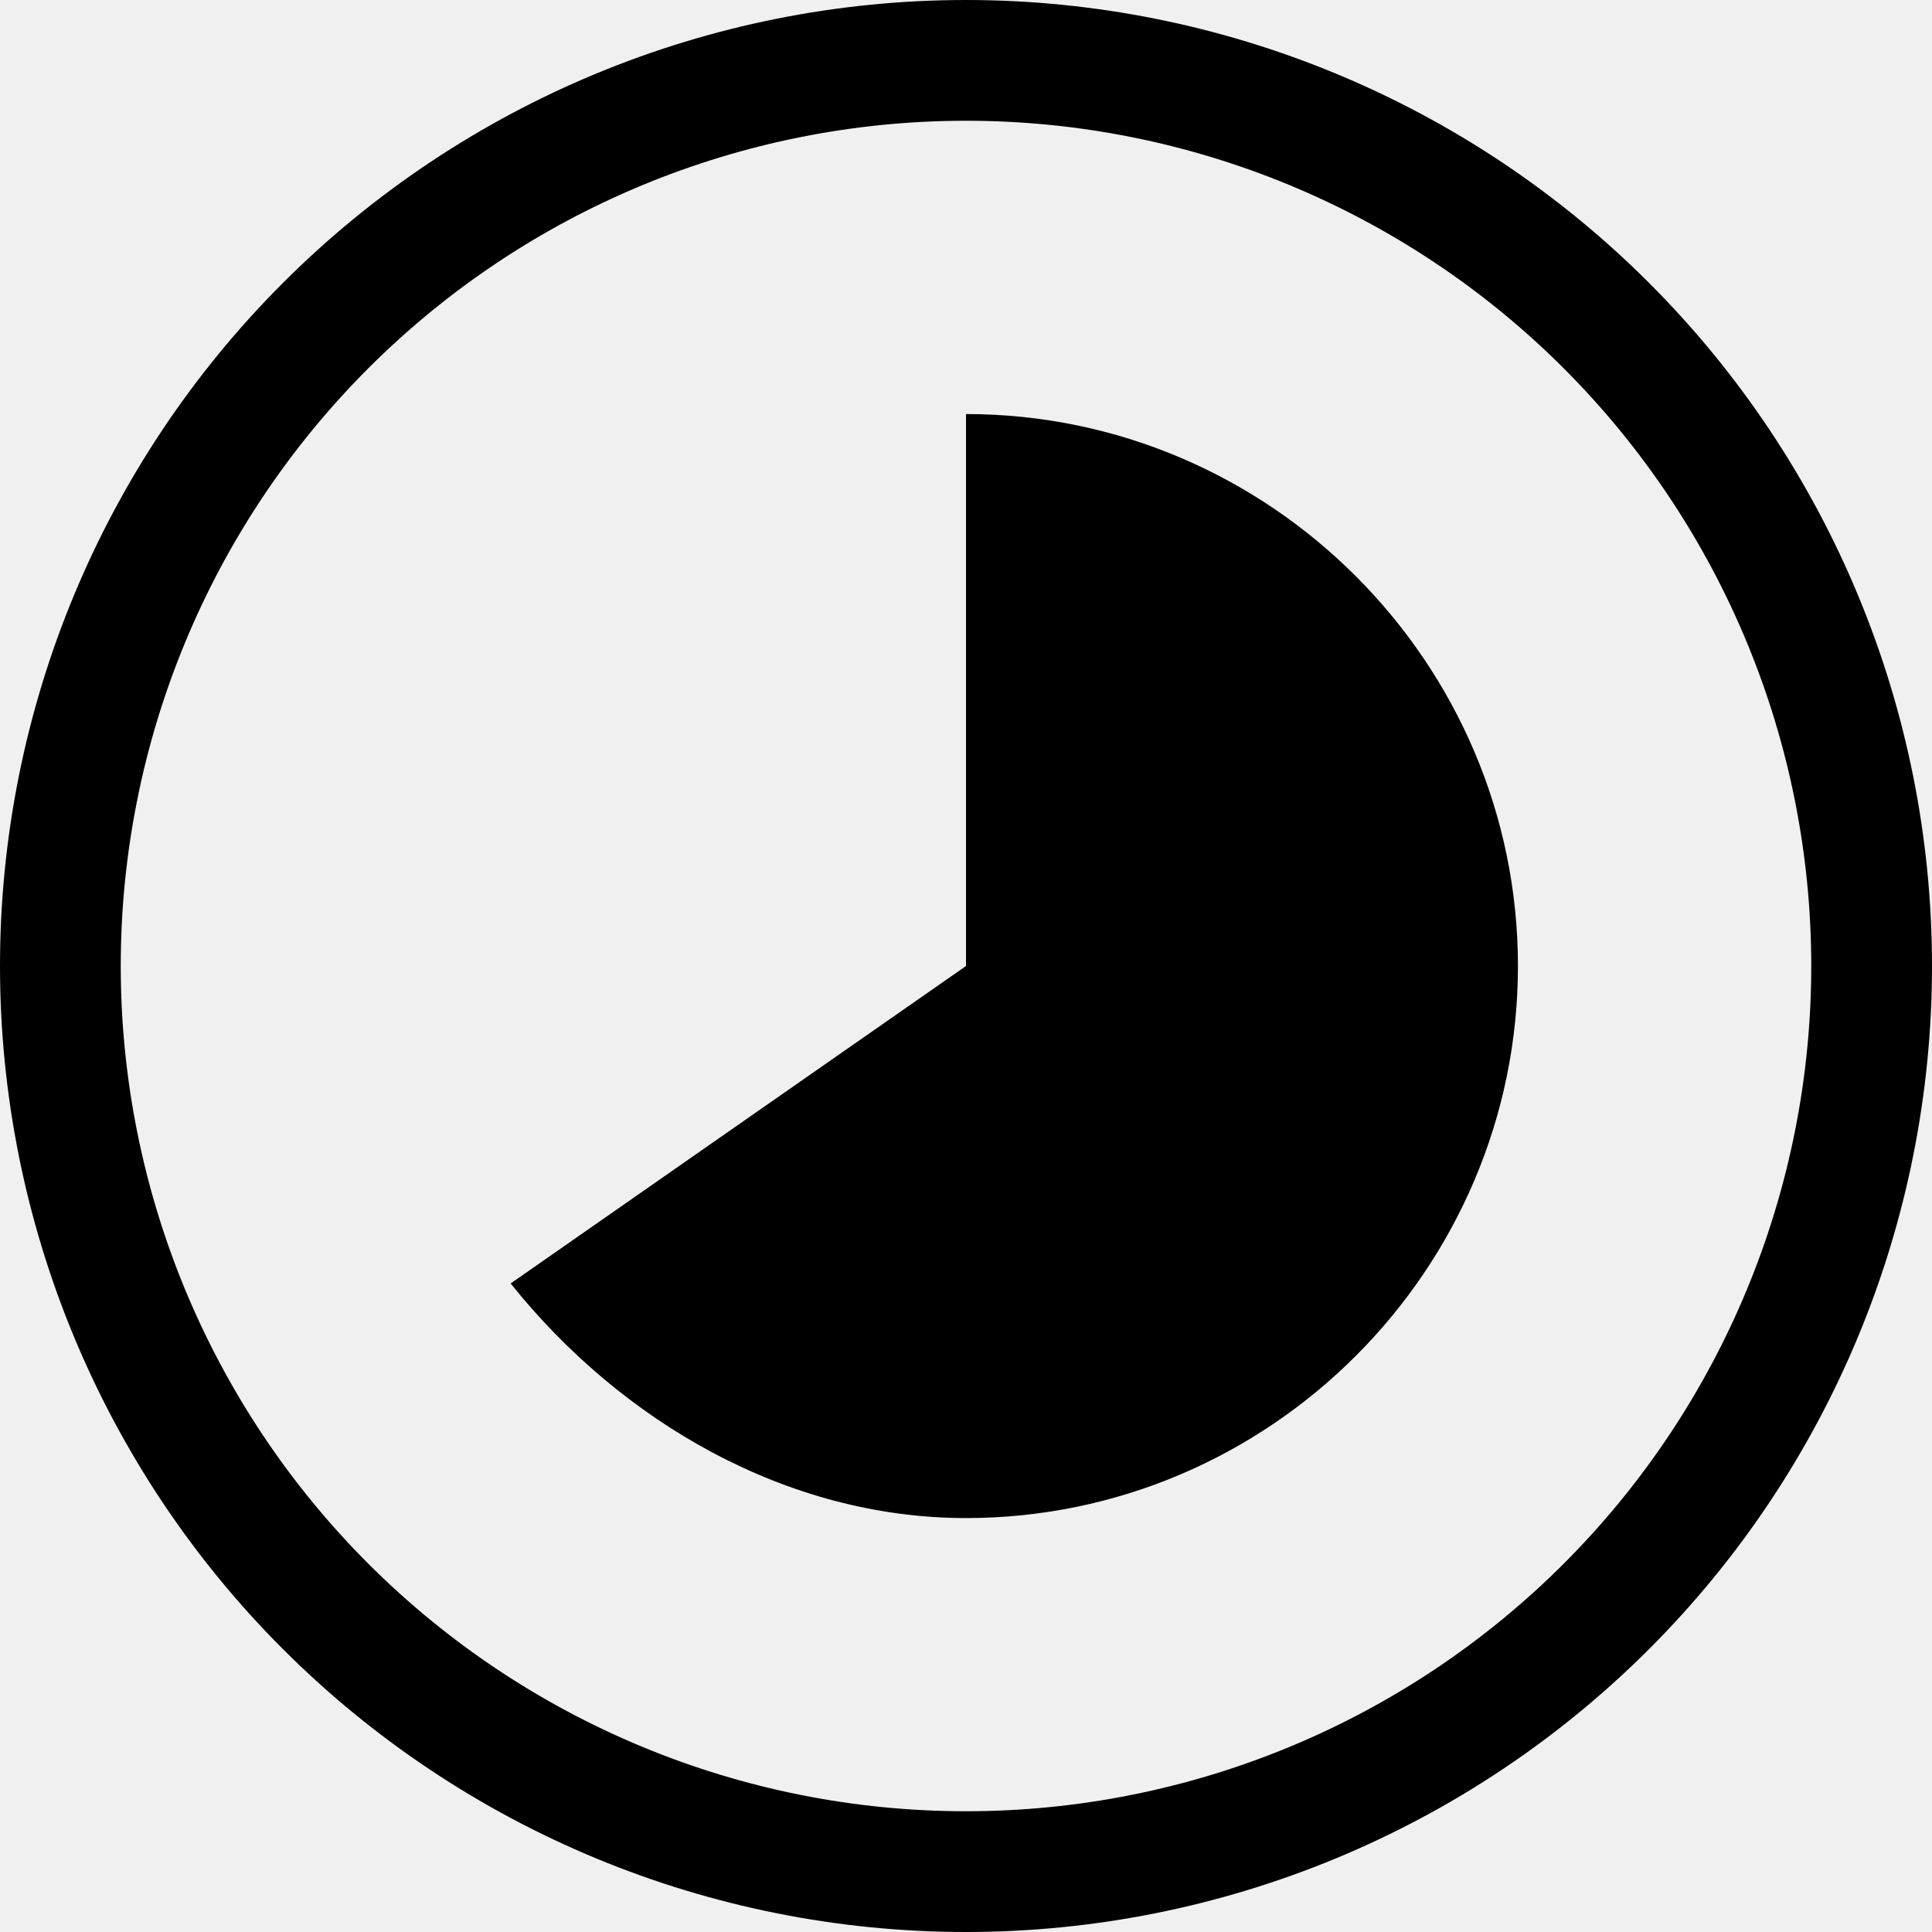
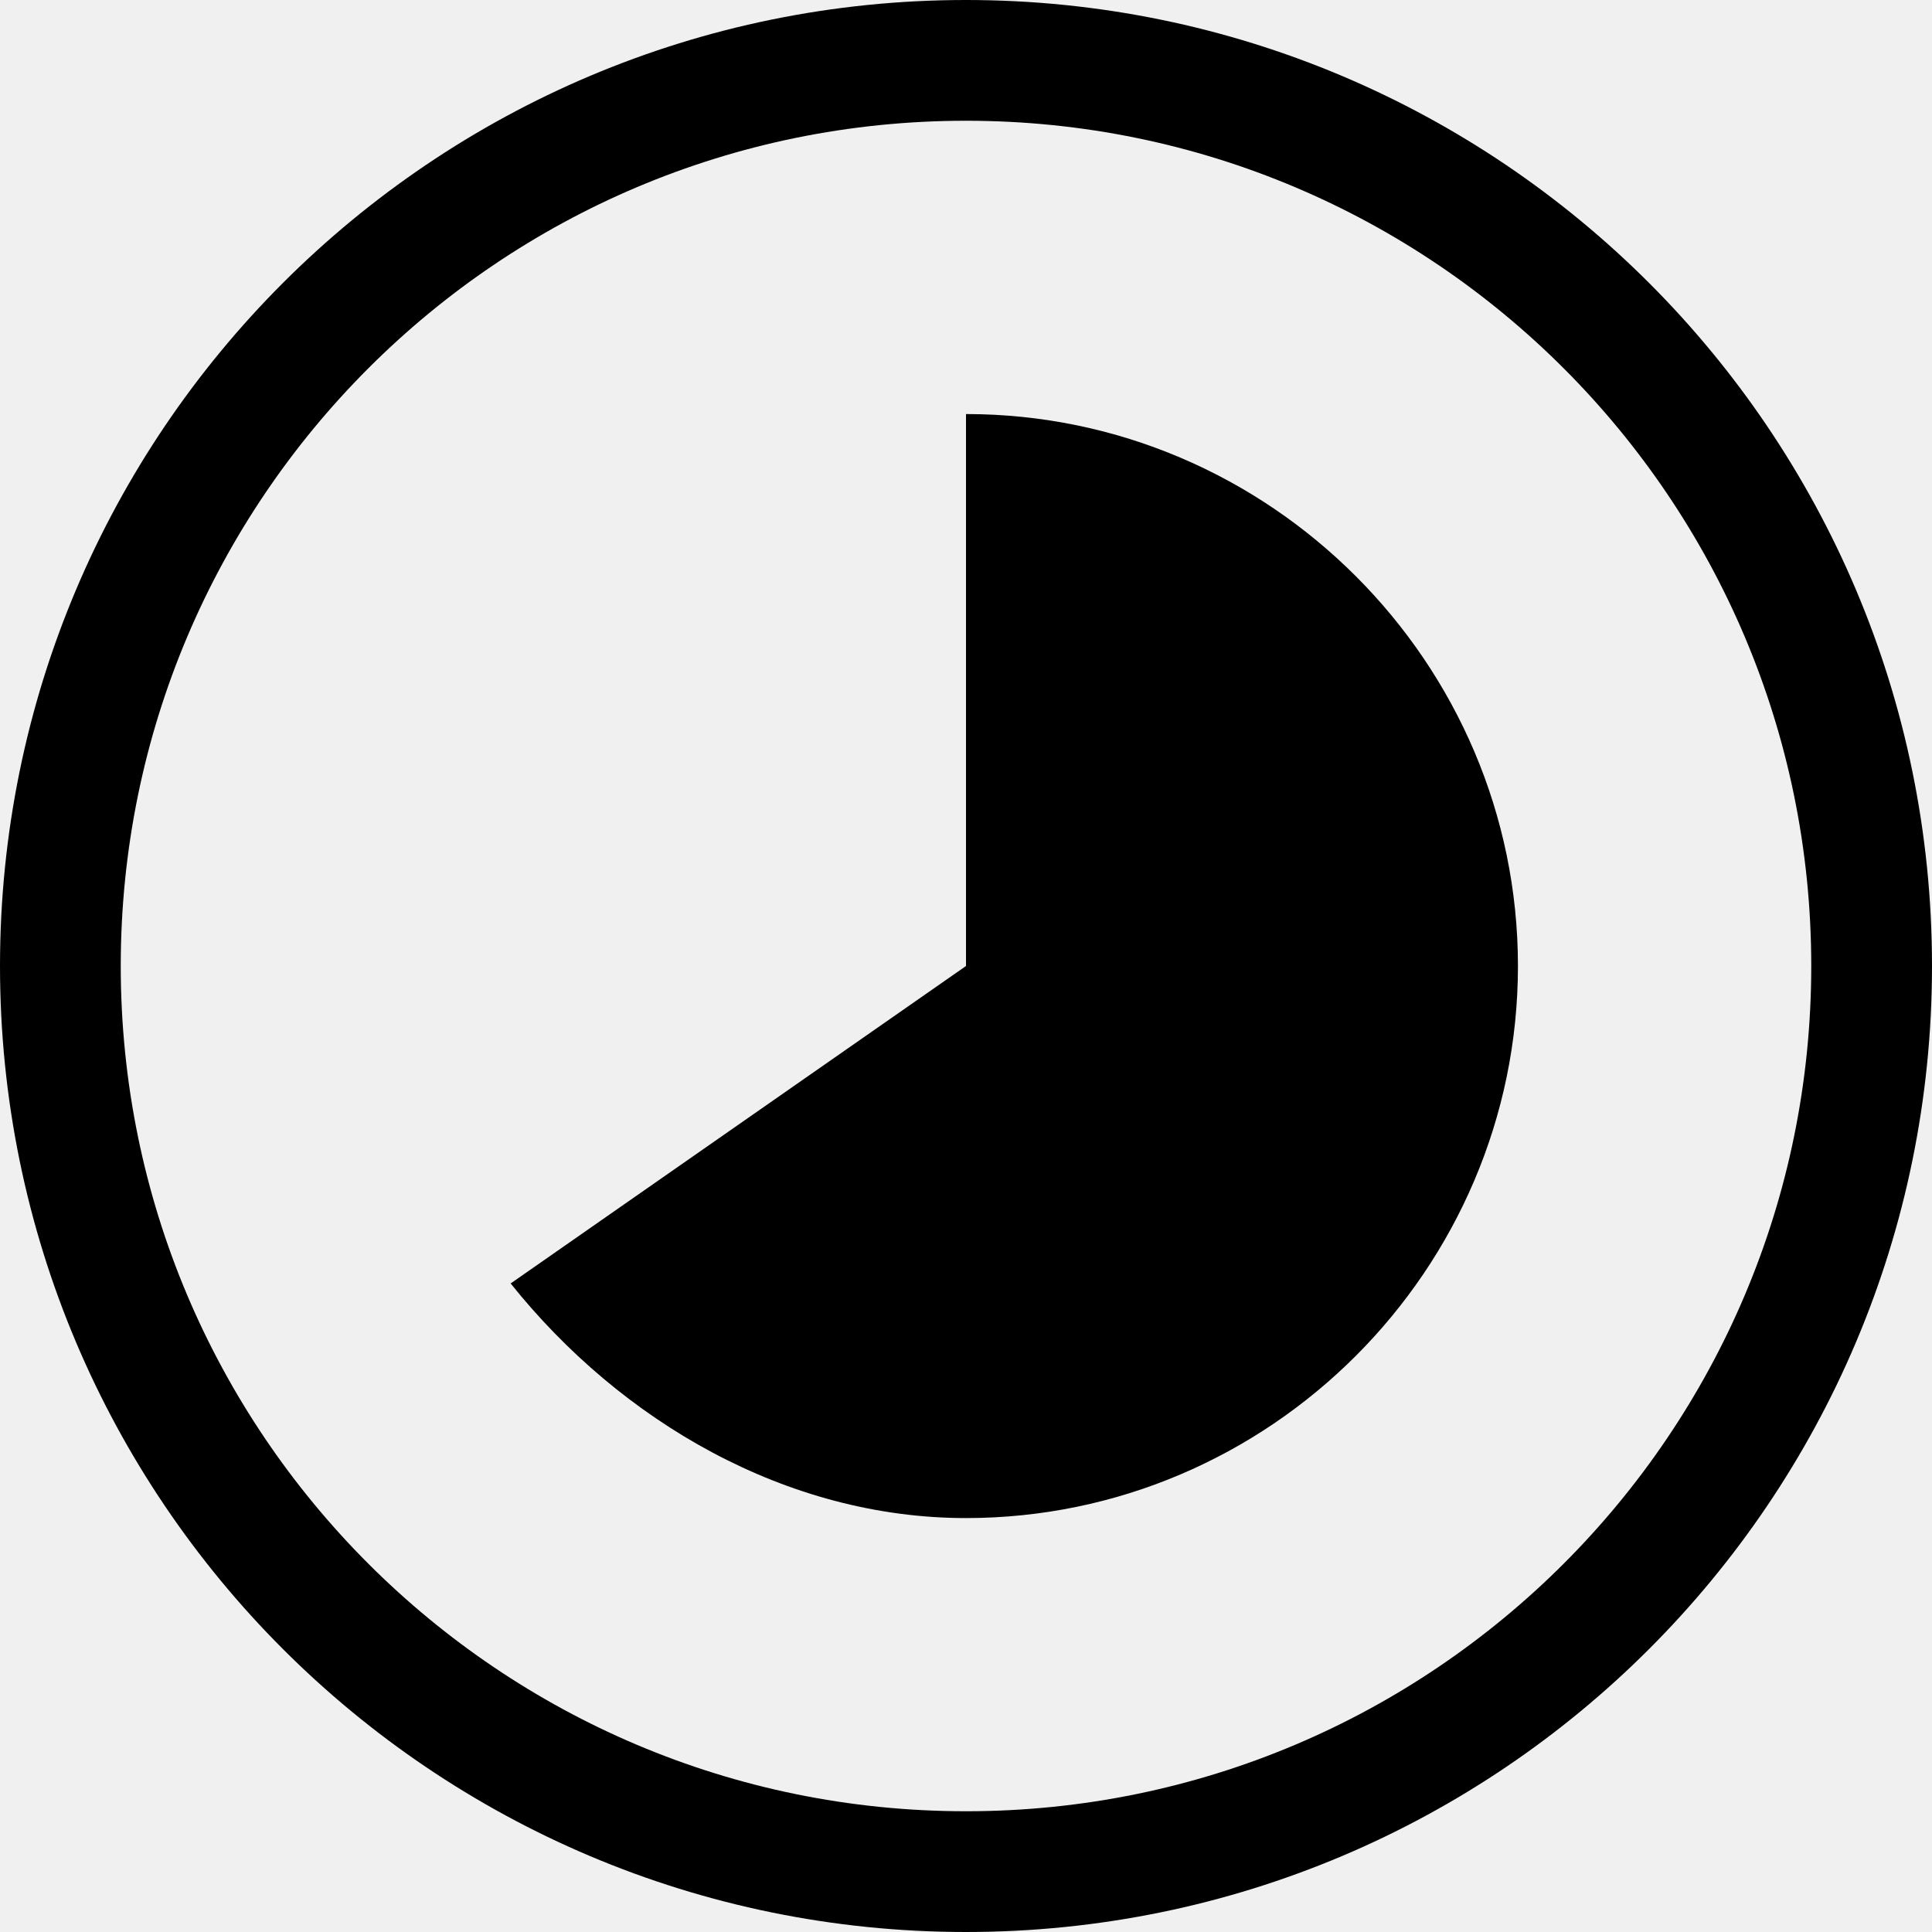
<svg xmlns="http://www.w3.org/2000/svg" width="16" height="16" viewBox="0 0 16 16" fill="none">
-   <mask id="path-1-inside-1" fill="white">
-     <path fill-rule="evenodd" clip-rule="evenodd" d="M0 8C0 5.878 0.843 3.843 2.343 2.343C3.843 0.843 5.878 0 8 0C10.122 0 12.157 0.843 13.657 2.343C15.157 3.843 16 5.878 16 8C16 10.122 15.157 12.157 13.657 13.657C12.157 15.157 10.122 16 8 16C5.878 16 3.843 15.157 2.343 13.657C0.843 12.157 0 10.122 0 8Z" />
-   </mask>
-   <path fill-rule="evenodd" clip-rule="evenodd" d="M0 8C0 5.878 0.843 3.843 2.343 2.343C3.843 0.843 5.878 0 8 0C10.122 0 12.157 0.843 13.657 2.343C15.157 3.843 16 5.878 16 8C16 10.122 15.157 12.157 13.657 13.657C12.157 15.157 10.122 16 8 16C5.878 16 3.843 15.157 2.343 13.657C0.843 12.157 0 10.122 0 8Z" stroke="black" stroke-width="2" mask="url(#path-1-inside-1)" />
+   <rect x="0.5" y="0.5" width="15" height="15" rx="7.5" stroke="black" />
  <path fill-rule="evenodd" clip-rule="evenodd" d="M8 3.429C10.514 3.429 12.571 5.486 12.571 8C12.571 10.514 10.514 12.572 8 12.572C6.514 12.572 5.143 11.772 4.229 10.629L8 8V3.429Z" fill="black" />
</svg>
